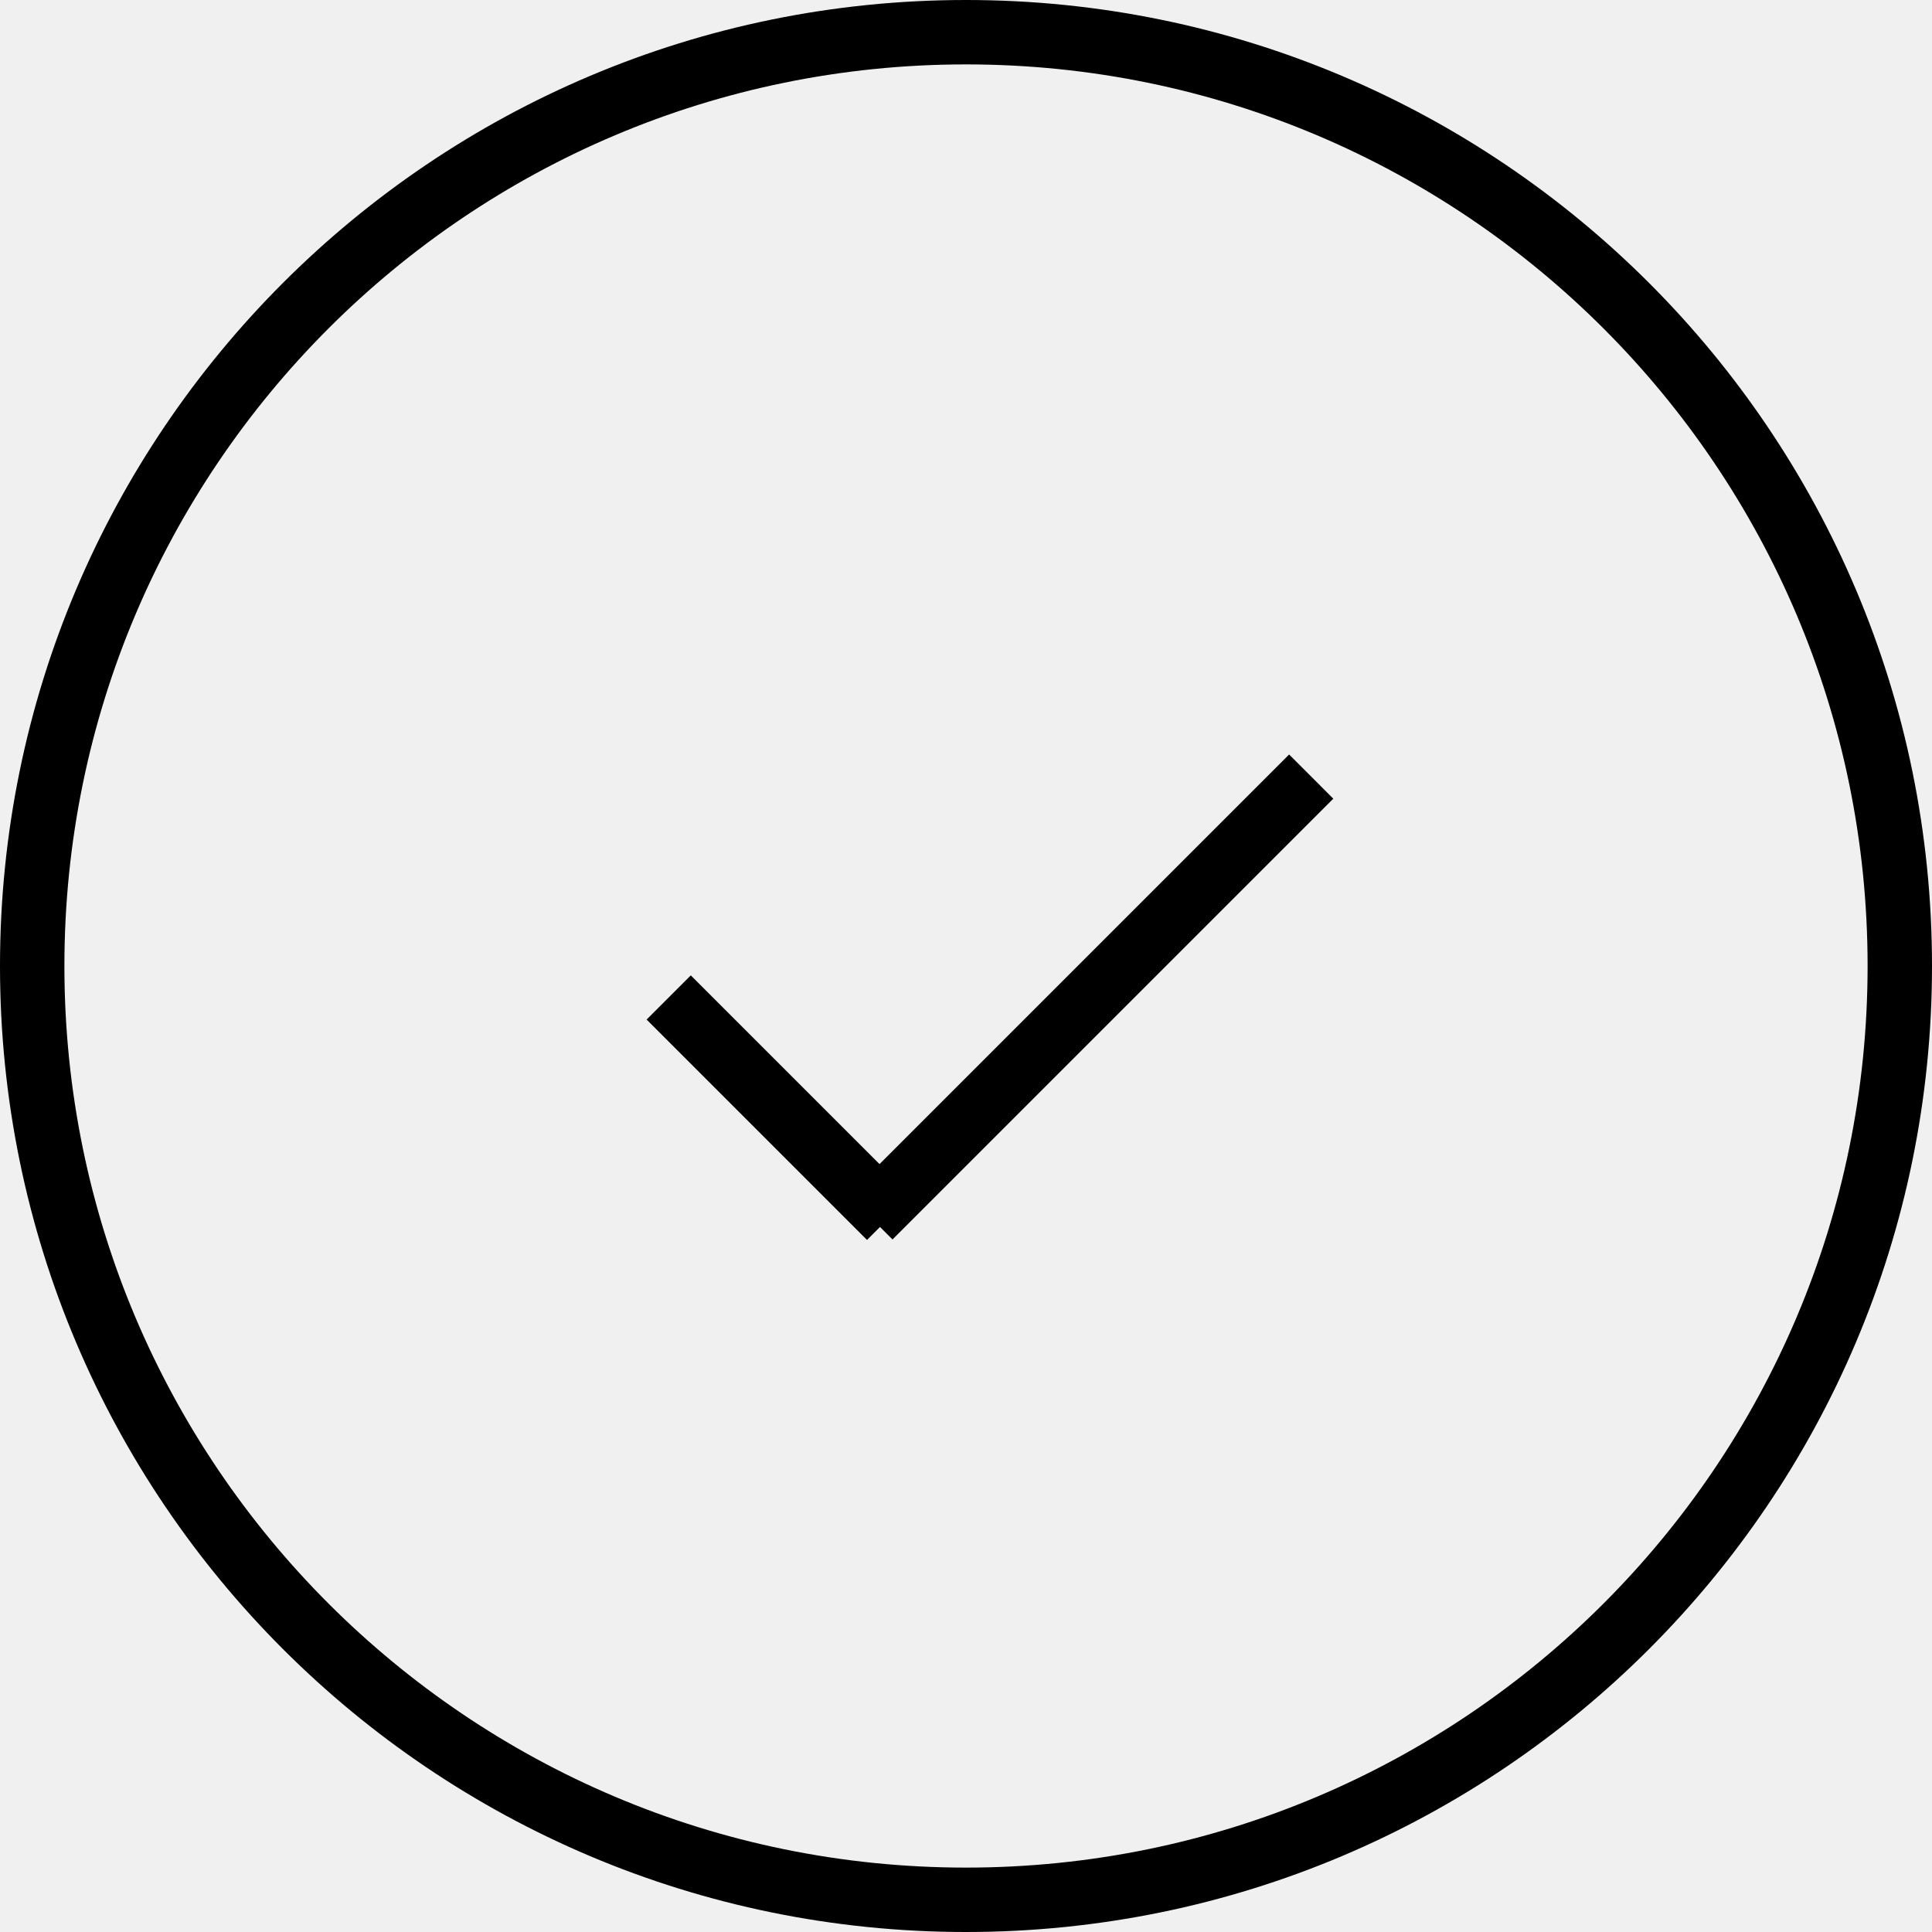
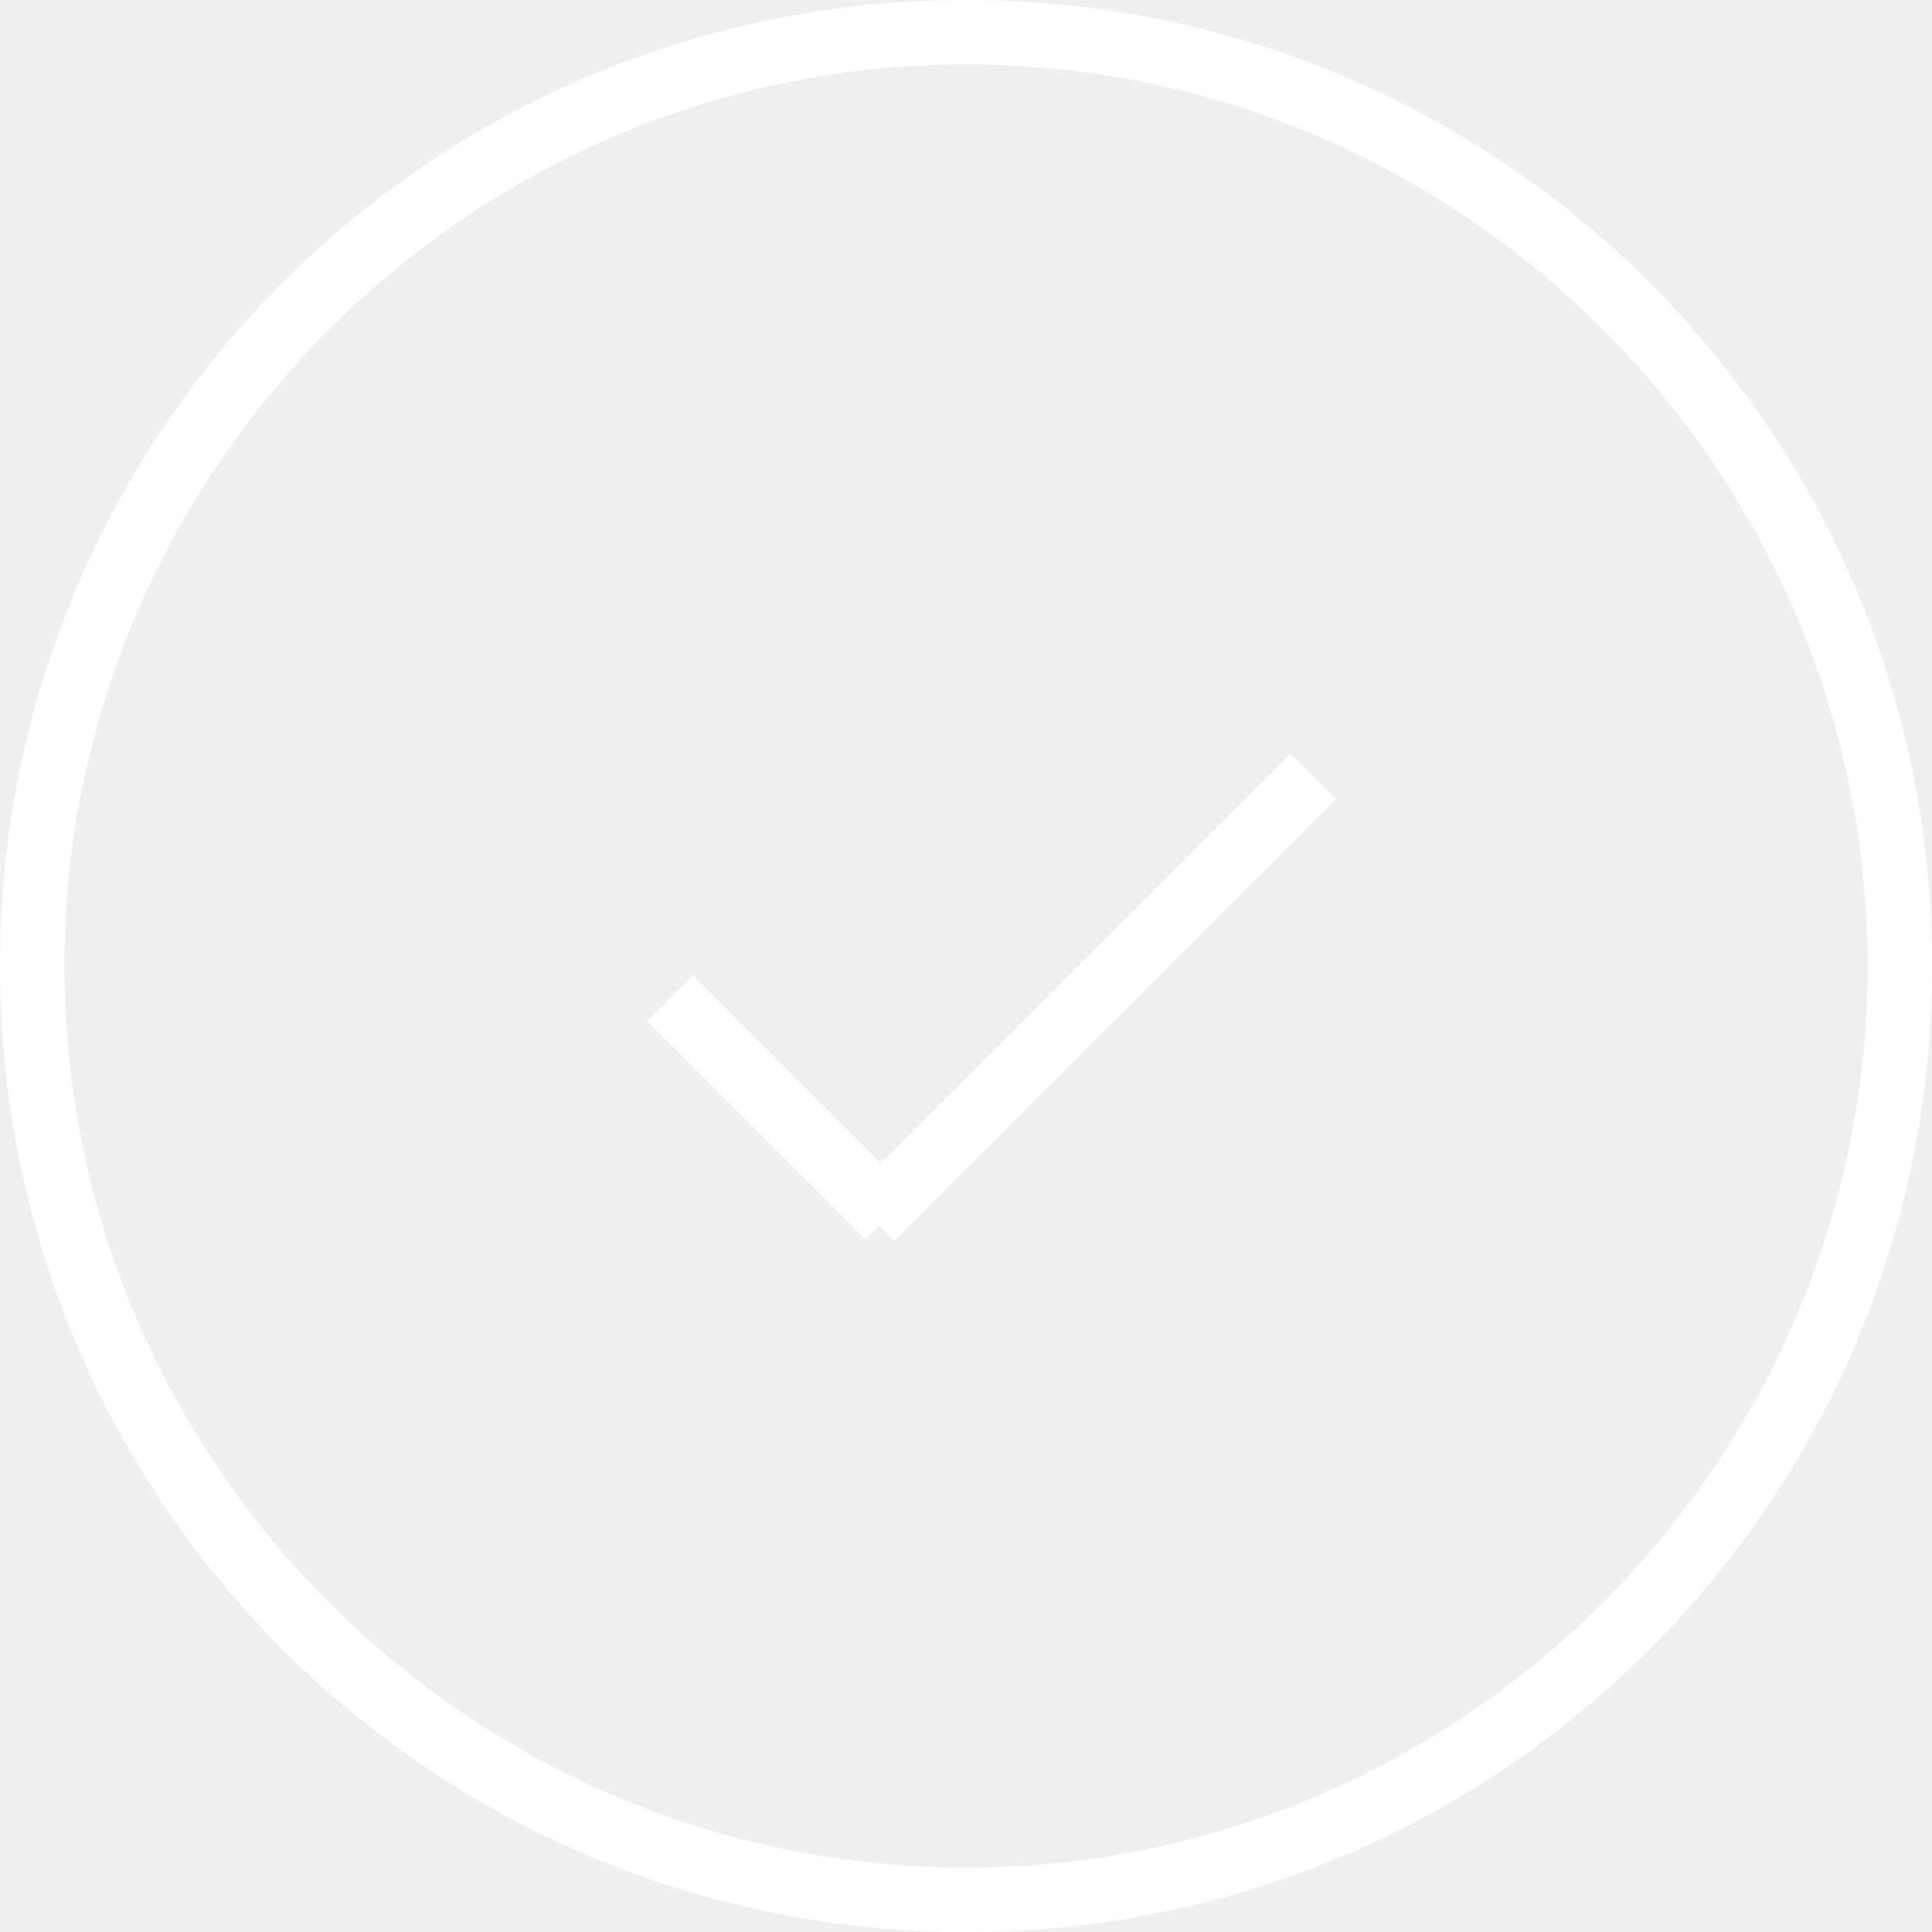
- <svg xmlns="http://www.w3.org/2000/svg" id="Calque_1" data-name="Calque 1" viewBox="0 0 30 30">
-   <rect x="12.1" y="15" width="9.68" height="0.97" transform="translate(-5.99 16.51) rotate(-45)" />
-   <rect x="11.61" y="14.78" width="0.97" height="4.84" transform="translate(-8.62 13.59) rotate(-45)" />
-   <style>.cls-1{fill:#fff;}</style>
-   <path d="M15,30A15,15,0,1,1,30,15,15,15,0,0,1,15,30ZM15,1A14,14,0,1,0,29,15,14,14,0,0,0,15,1Z" />
+ <svg xmlns="http://www.w3.org/2000/svg" version="1.1" id="Calque_1" x="0px" y="0px" viewBox="0 0 30 30" style="enable-background:new 0 0 30 30;" xml:space="preserve">
+   <style type="text/css">
+ 	.st0{fill:#FFFFFF;}
+ </style>
+   <rect x="12.1" y="15" transform="matrix(0.7071 -0.7071 0.7071 0.7071 -5.9858 16.5113)" class="st0" width="9.7" height="1" />
+   <rect x="11.6" y="14.8" transform="matrix(0.7071 -0.7071 0.7071 0.7071 -8.6196 13.5899)" class="st0" width="1" height="4.8" />
+   <path class="st0" d="M15,30C6.7,30,0,23.3,0,15S6.7,0,15,0s15,6.7,15,15S23.3,30,15,30z M15,1C7.3,1,1,7.3,1,15s6.3,14,14,14  s14-6.3,14-14S22.7,1,15,1z" />
</svg>
